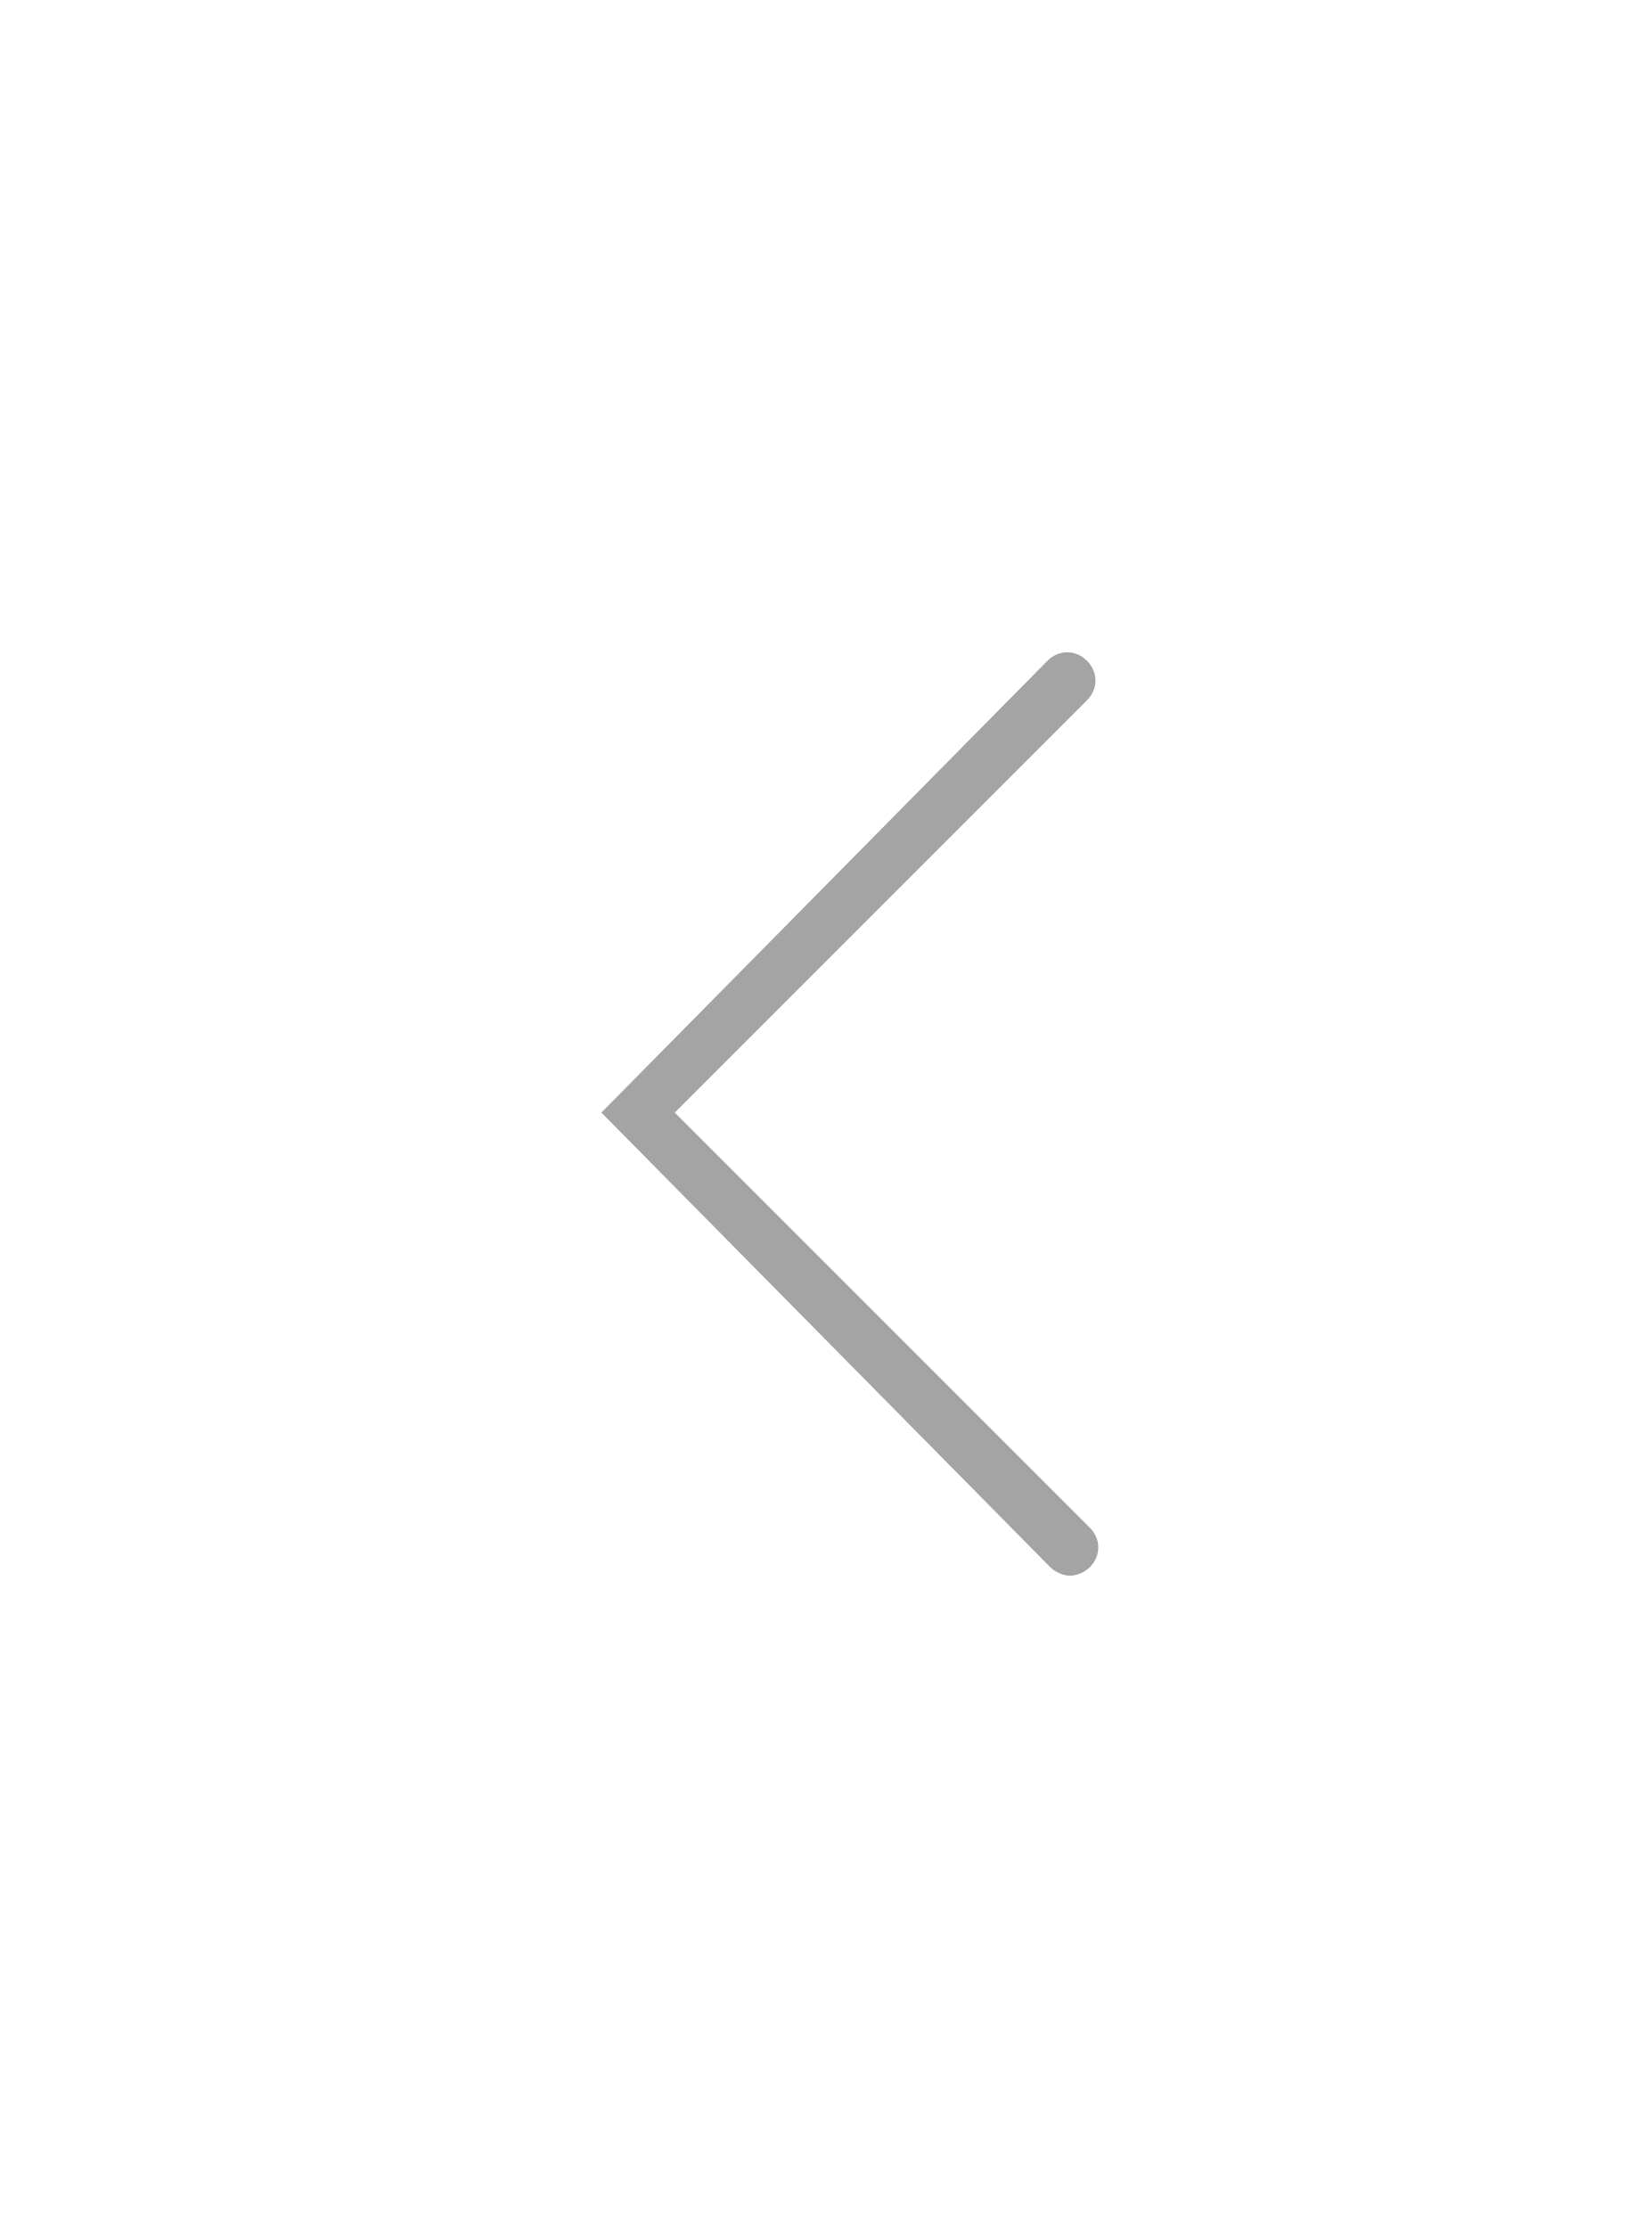
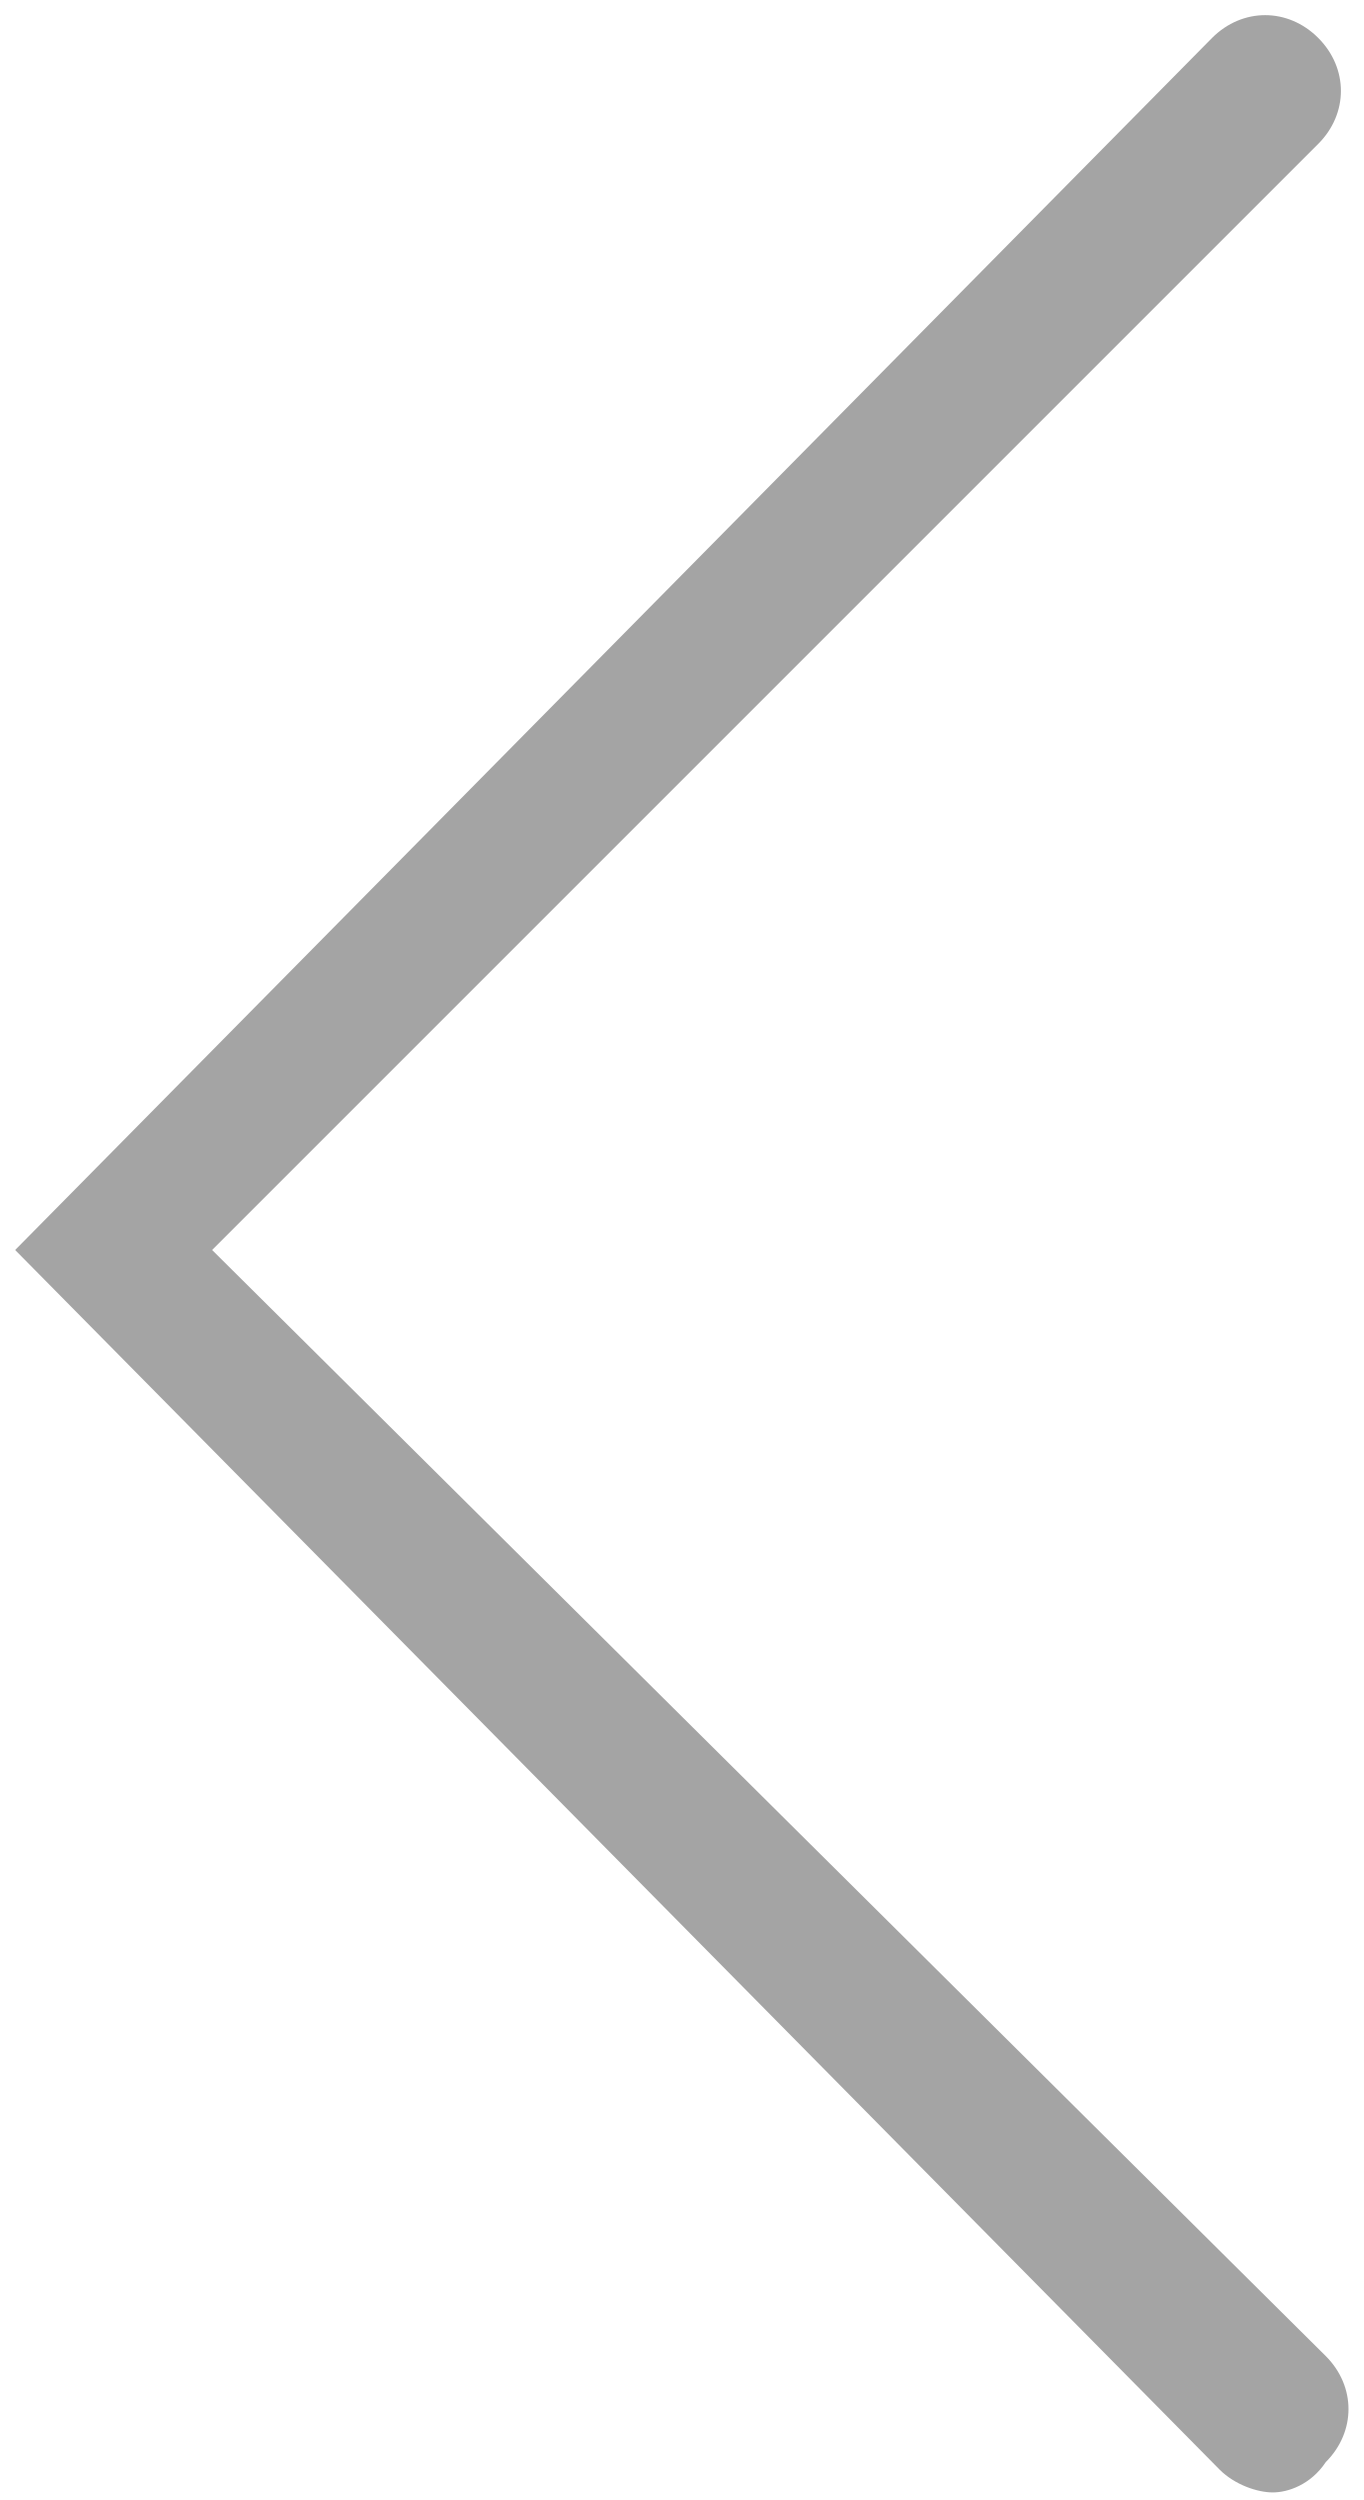
- <svg xmlns="http://www.w3.org/2000/svg" version="1.1" id="Layer_1" x="0px" y="0px" viewBox="0 0 58.5 78.9" style="enable-background:new 0 0 58.5 78.9;" xml:space="preserve">
+ <svg xmlns="http://www.w3.org/2000/svg" version="1.1" id="Layer_1" x="0px" y="0px" viewBox="0 0 18 33" style="enable-background:new 0 0 18 33;" xml:space="preserve">
  <style type="text/css">
	.st0{fill:#A4A4A4;}
</style>
-   <path class="st0" d="M38.6,55.5c0.4-0.4,0.4-1,0-1.4L23.9,39.4l14.6-14.6c0.4-0.4,0.4-1,0-1.4c-0.4-0.4-1-0.4-1.4,0L21.3,39.4  l15.9,16.1c0.2,0.2,0.5,0.3,0.7,0.3C38.1,55.8,38.4,55.7,38.6,55.5z" />
+   <path class="st0" d="M17.5,32.5c0.4-0.4,0.4-1,0-1.4L2.8,16.5L17.4,1.9c0.4-0.4,0.4-1,0-1.4s-1-0.4-1.4,0l-15.8,16l15.9,16.1  c0.2,0.2,0.5,0.3,0.7,0.3S17.3,32.8,17.5,32.5z" />
</svg>
